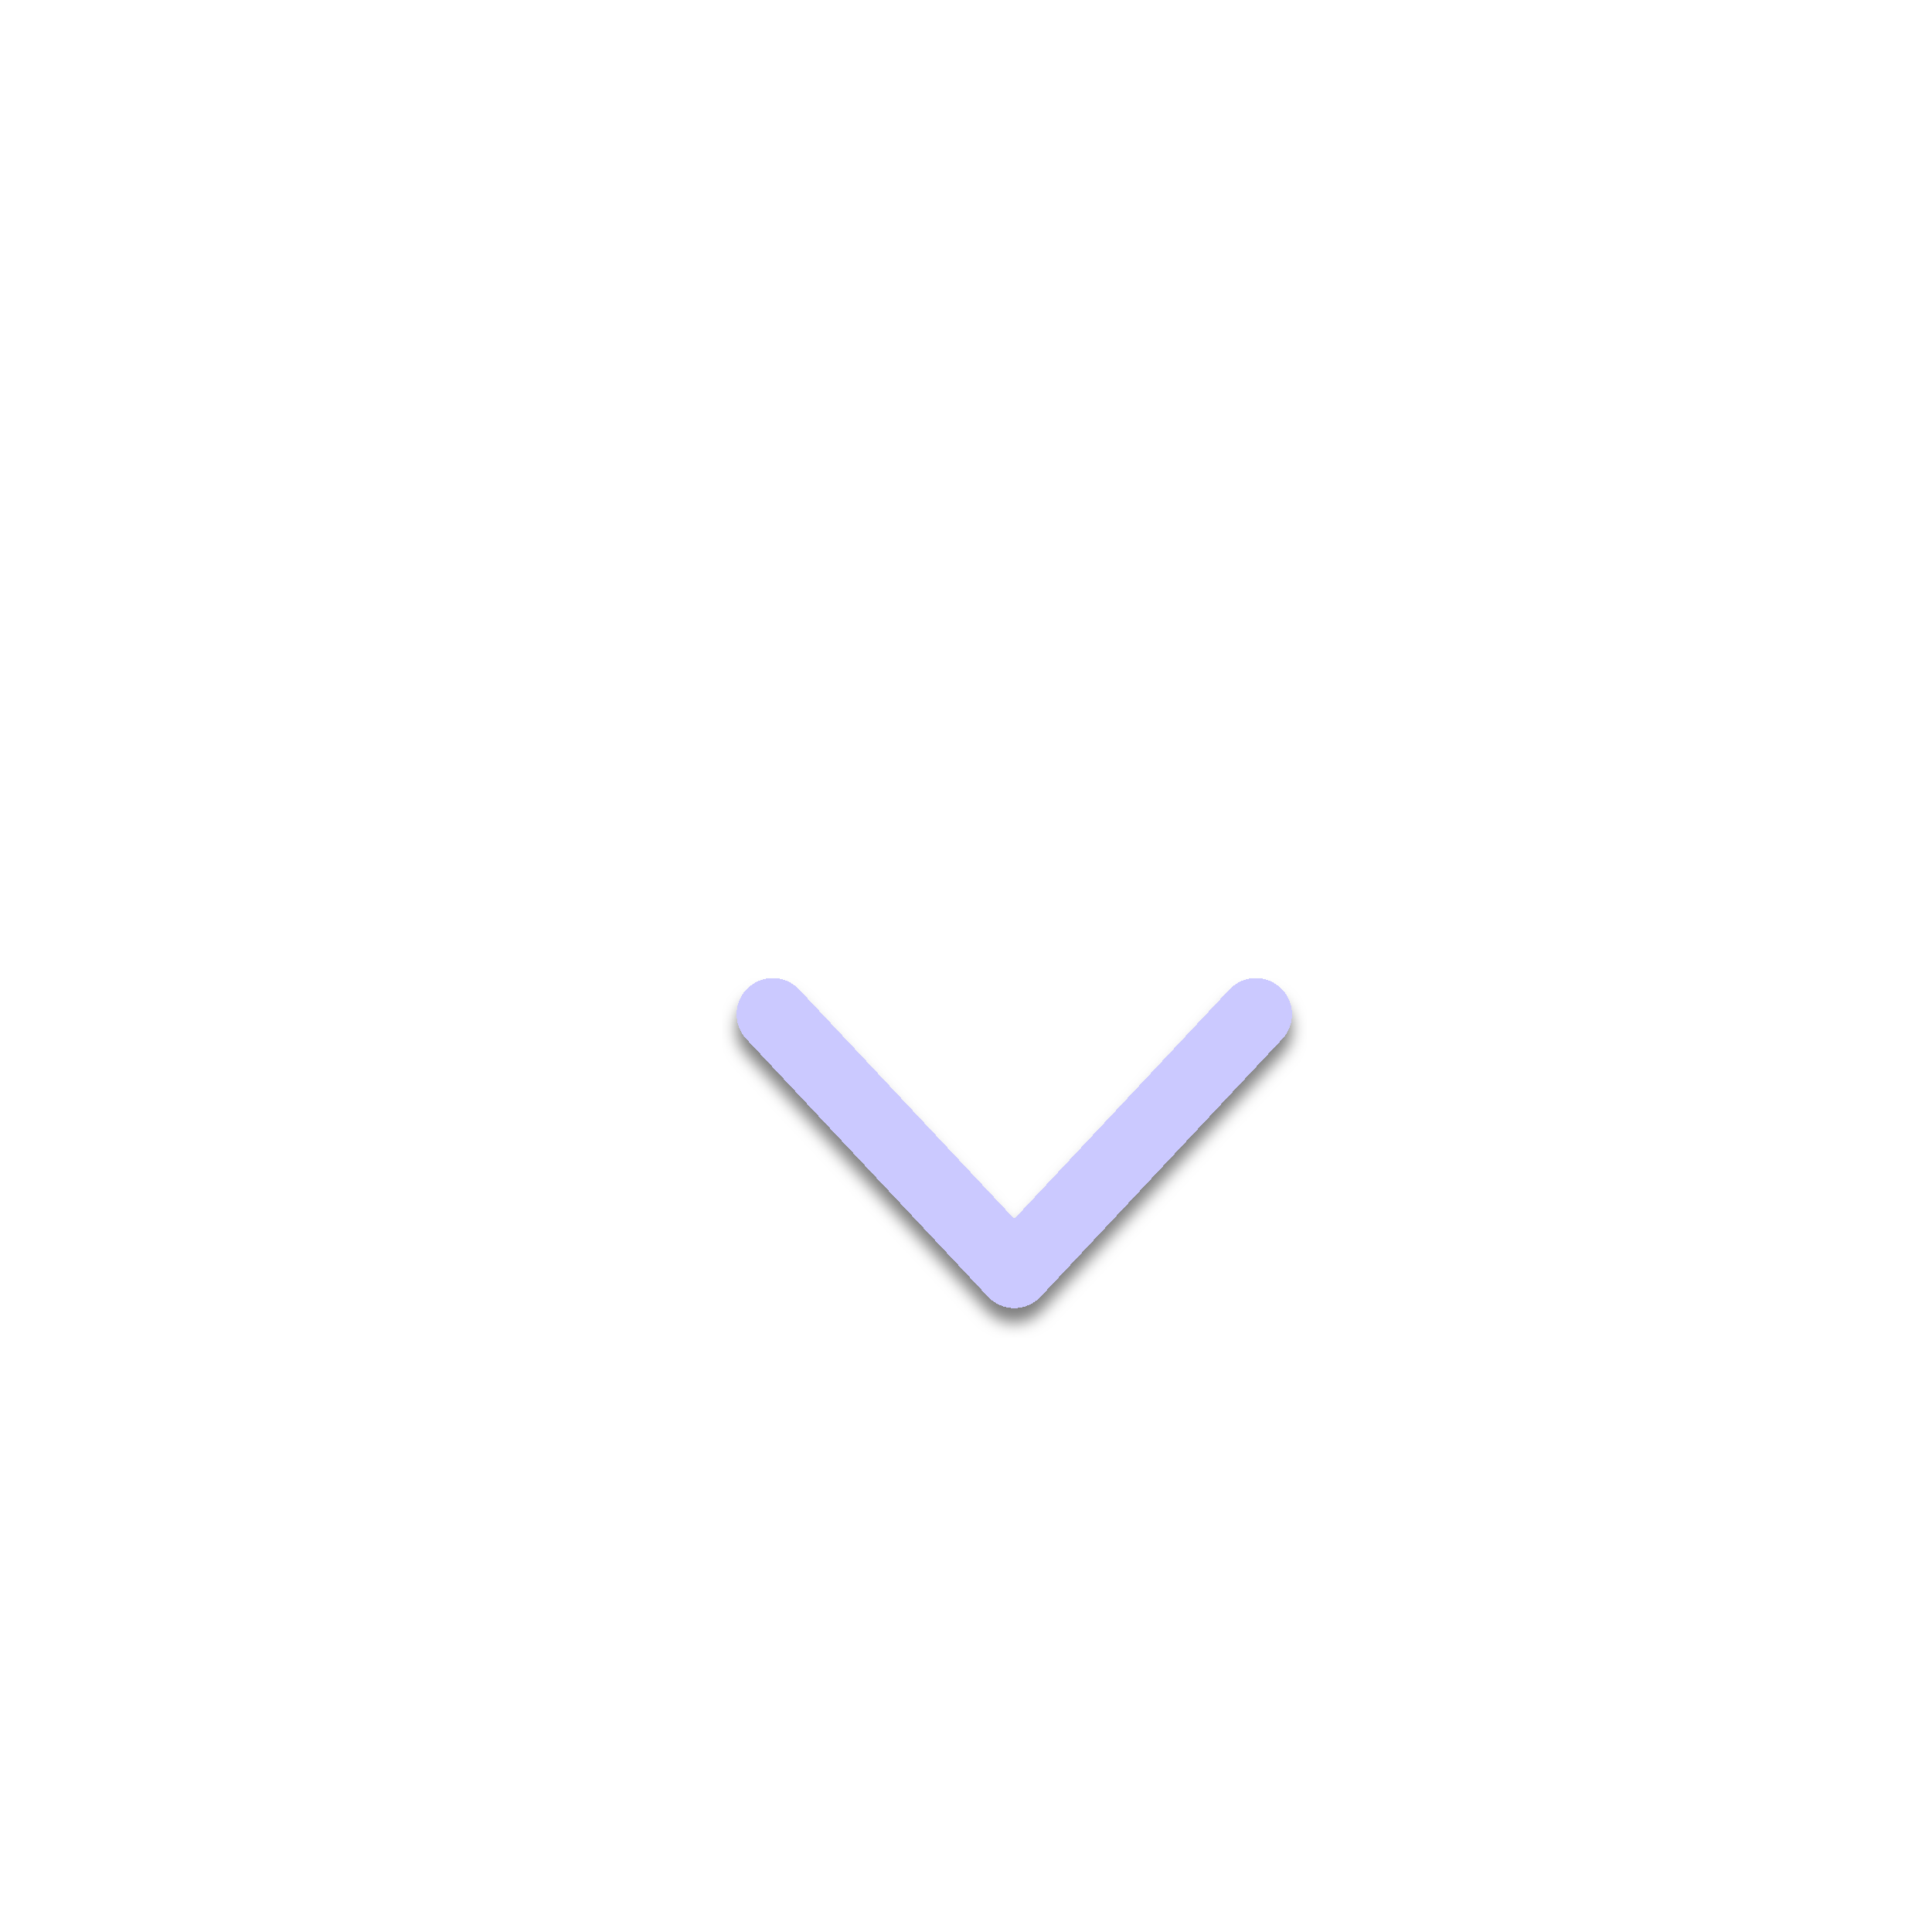
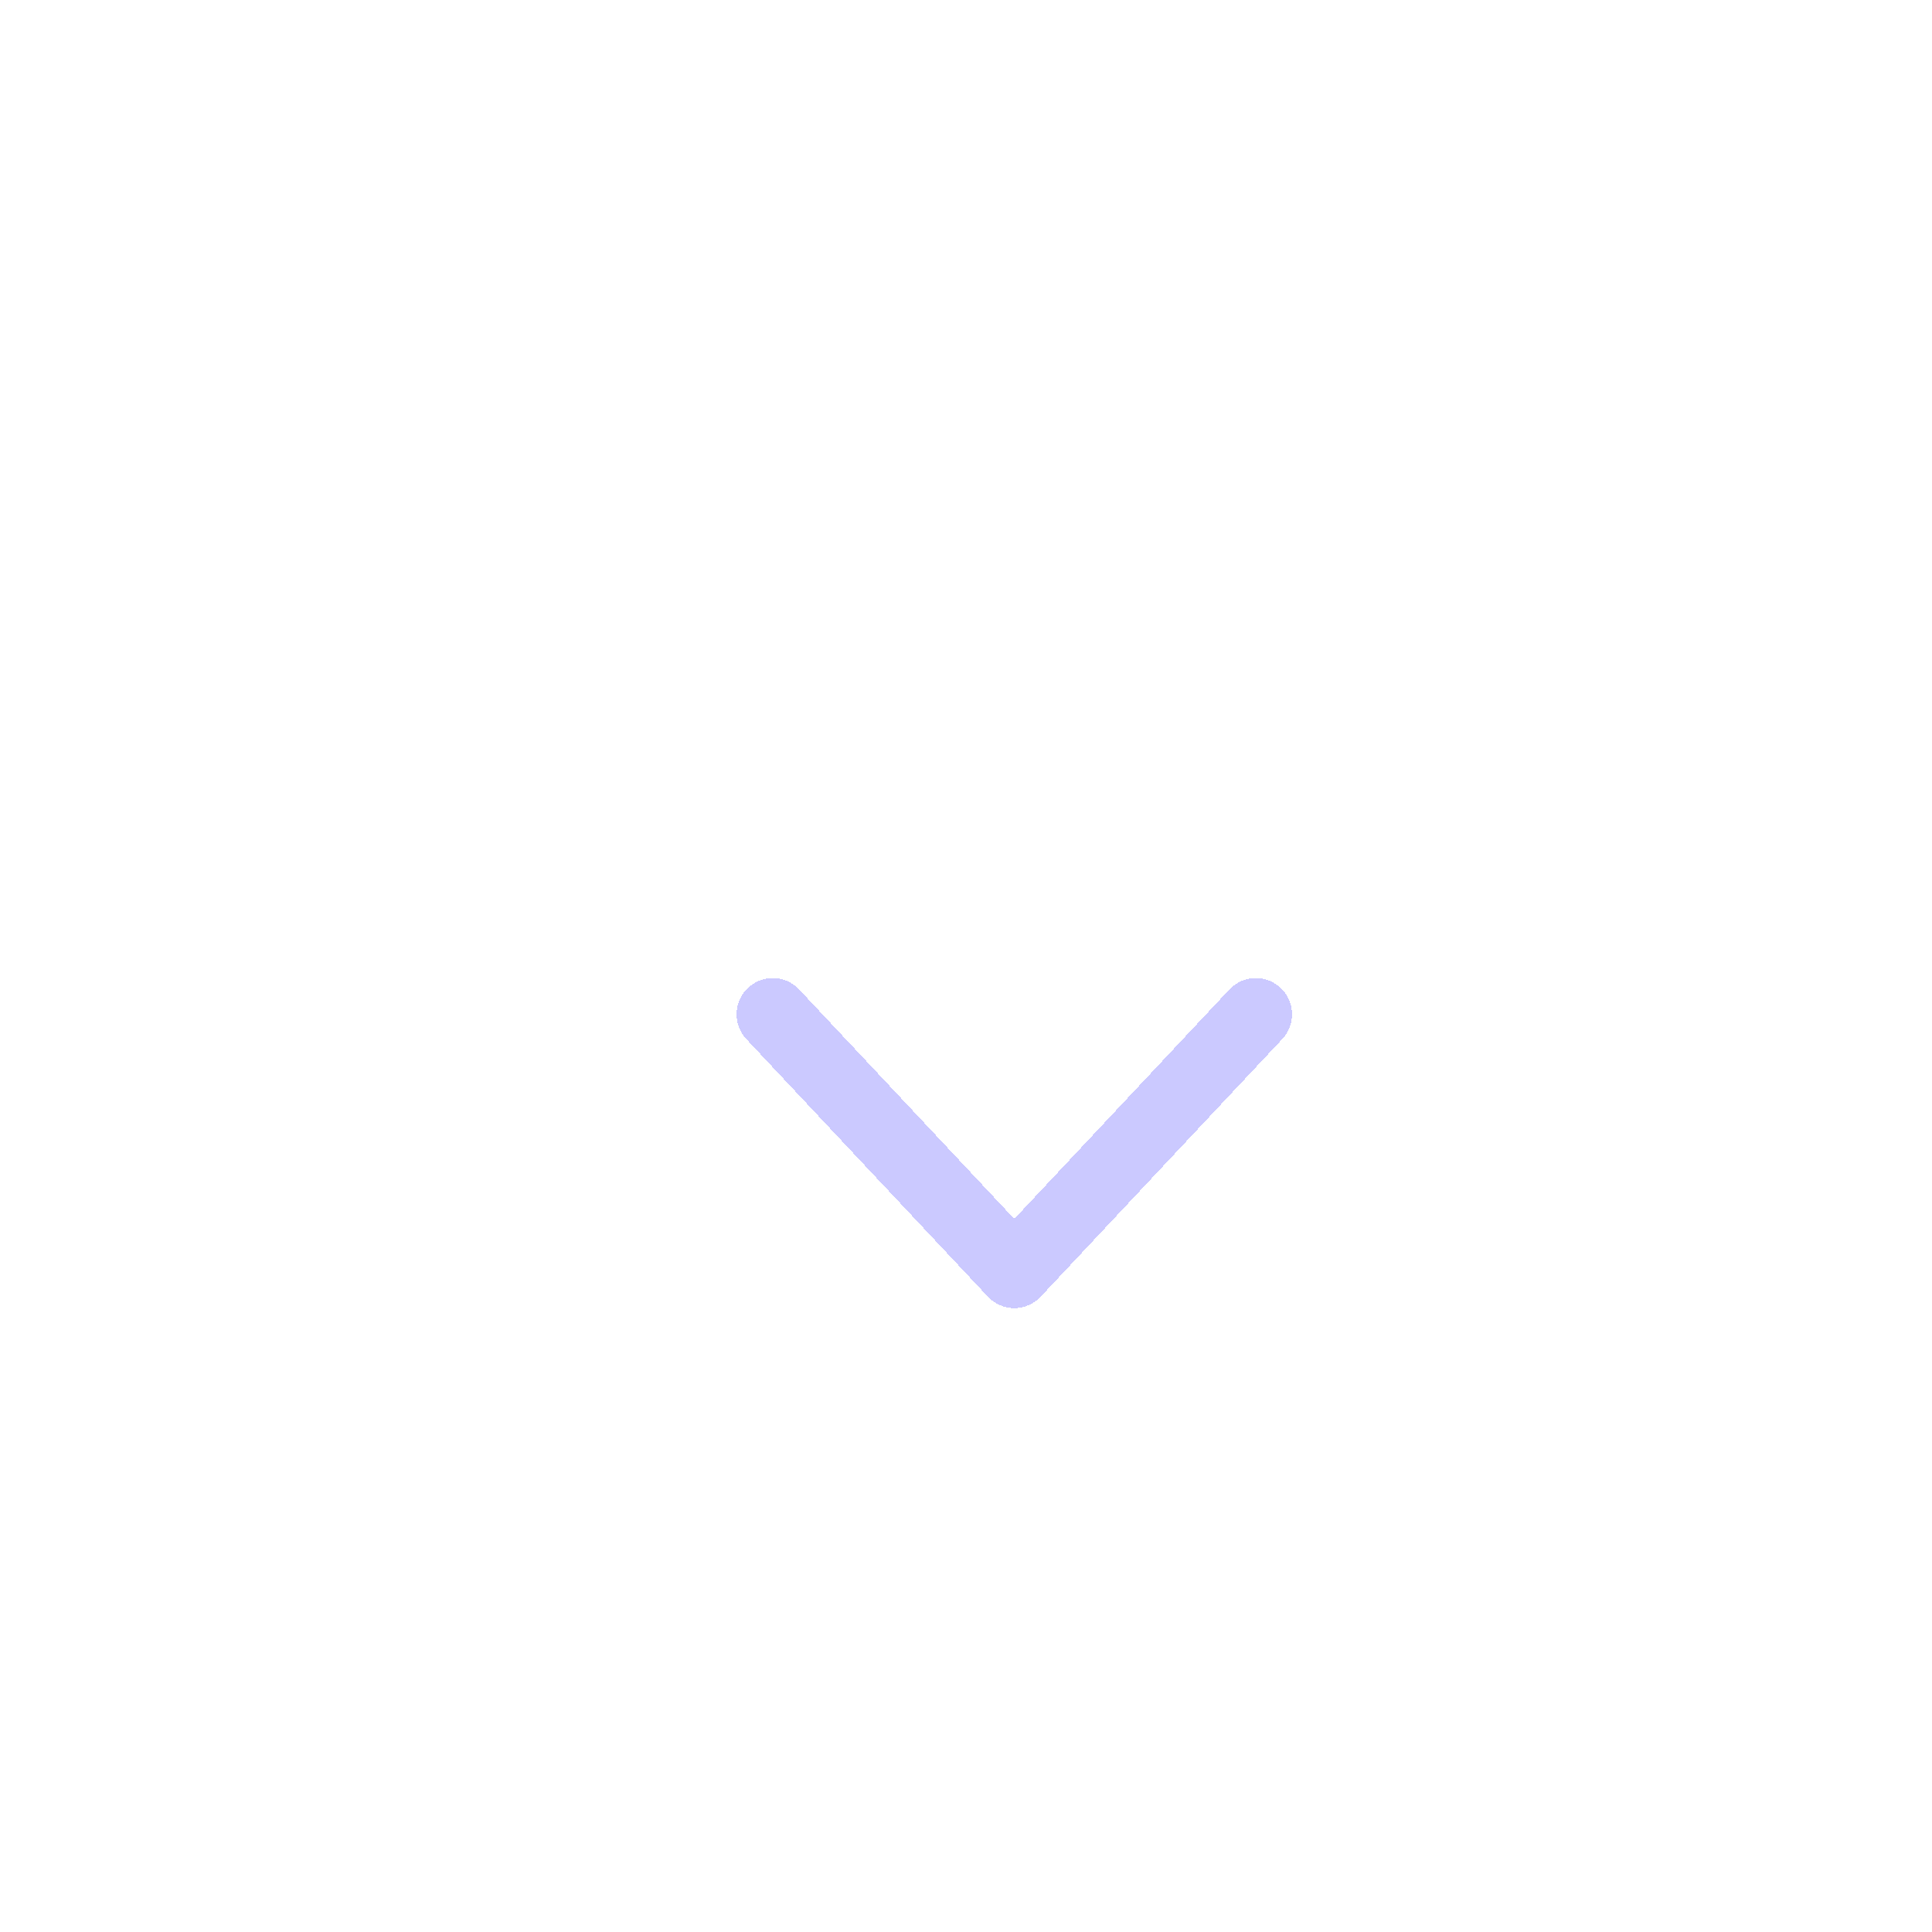
<svg xmlns="http://www.w3.org/2000/svg" width="40" height="40" viewBox="0 0 40 40" fill="none">
-   <g id="Frame 1000005100">
-     <g id="Vector" filter="url(#filter0_d_1_1023)">
-       <path d="M26 21L21 26.333L16 21" stroke="#CBC9FF" stroke-width="1.5" stroke-linecap="round" stroke-linejoin="round" shape-rendering="crispEdges" />
-     </g>
+   <g id="Frame_1000005100">
+     <path d="M26 21L21 26.333L16 21" stroke="#CBC9FF" stroke-width="1.5" stroke-linecap="round" stroke-linejoin="round" shape-rendering="crispEdges" />
  </g>
-   <defs>
-     <filter id="filter0_d_1_1023" x="14.95" y="20.25" width="12.1" height="7.433" filterUnits="userSpaceOnUse" color-interpolation-filters="sRGB">
-       <feFlood flood-opacity="0" result="BackgroundImageFix" />
-       <feColorMatrix in="SourceAlpha" type="matrix" values="0 0 0 0 0 0 0 0 0 0 0 0 0 0 0 0 0 0 127 0" result="hardAlpha" />
-       <feOffset dy="0.3" />
-       <feGaussianBlur stdDeviation="0.15" />
-       <feComposite in2="hardAlpha" operator="out" />
-       <feColorMatrix type="matrix" values="0 0 0 0 0 0 0 0 0 0 0 0 0 0 0 0 0 0 0.5 0" />
-       <feBlend mode="normal" in2="BackgroundImageFix" result="effect1_dropShadow_1_1023" />
-       <feBlend mode="normal" in="SourceGraphic" in2="effect1_dropShadow_1_1023" result="shape" />
-     </filter>
-   </defs>
</svg>
